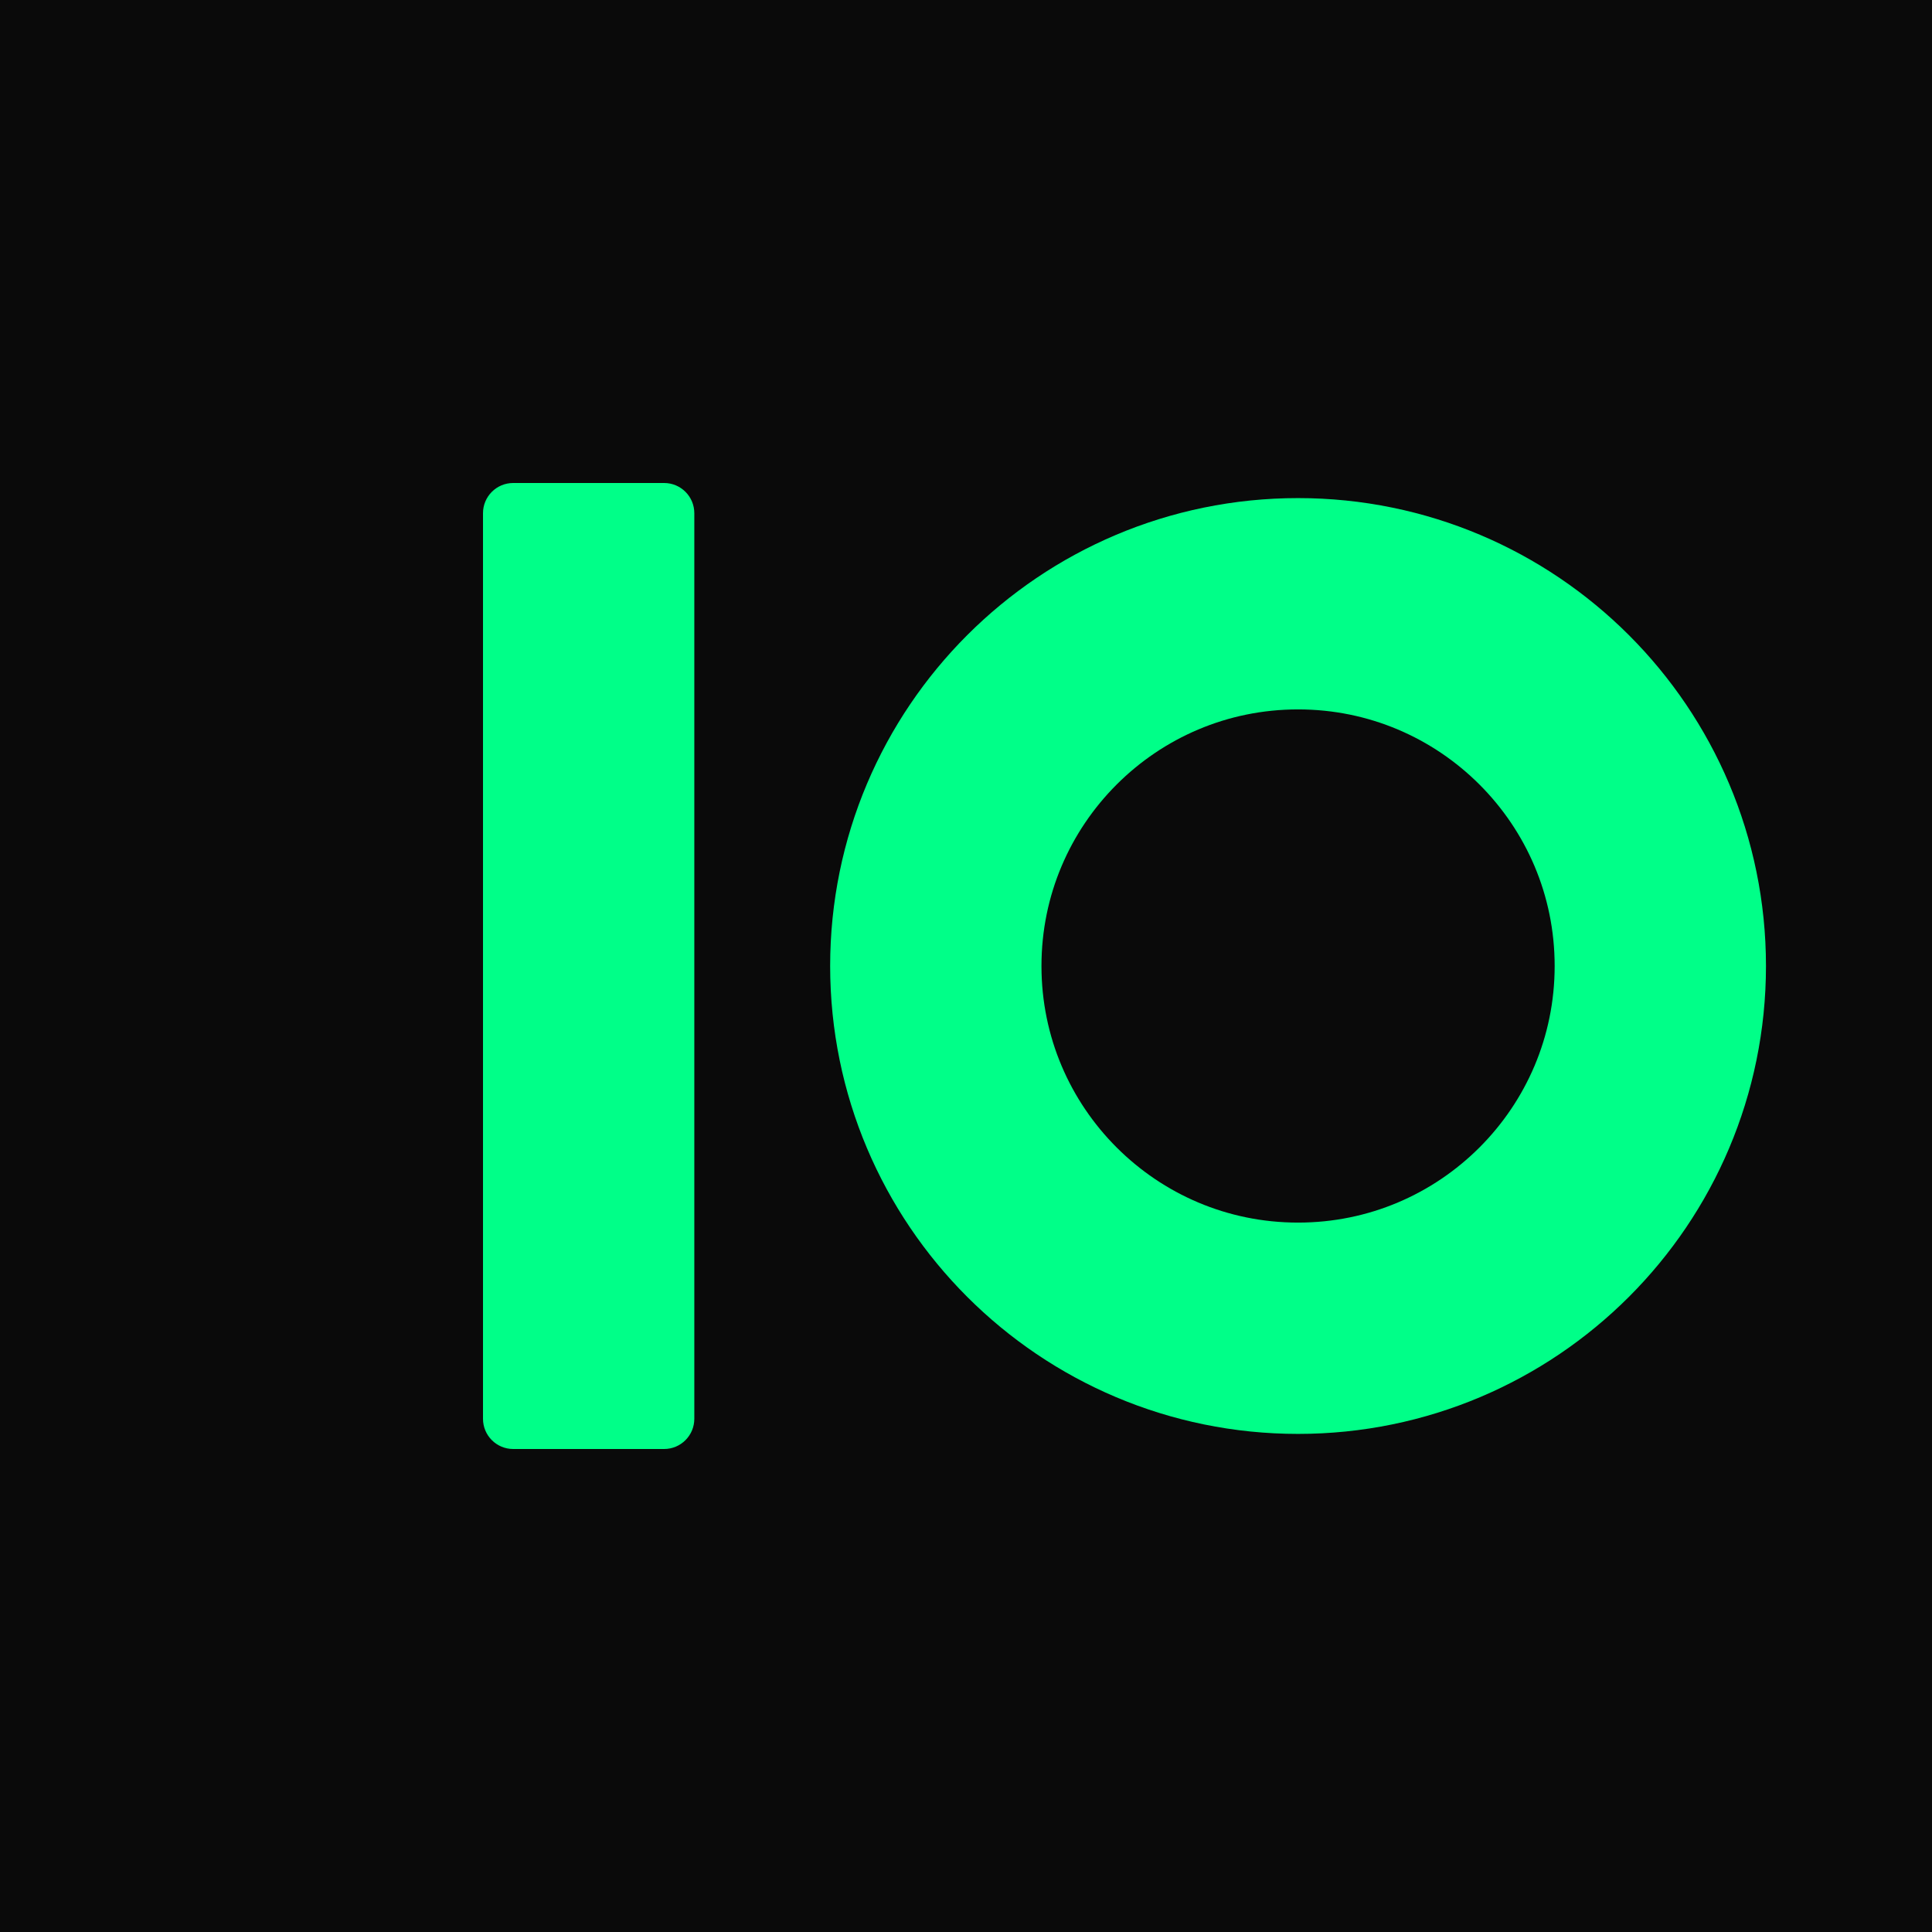
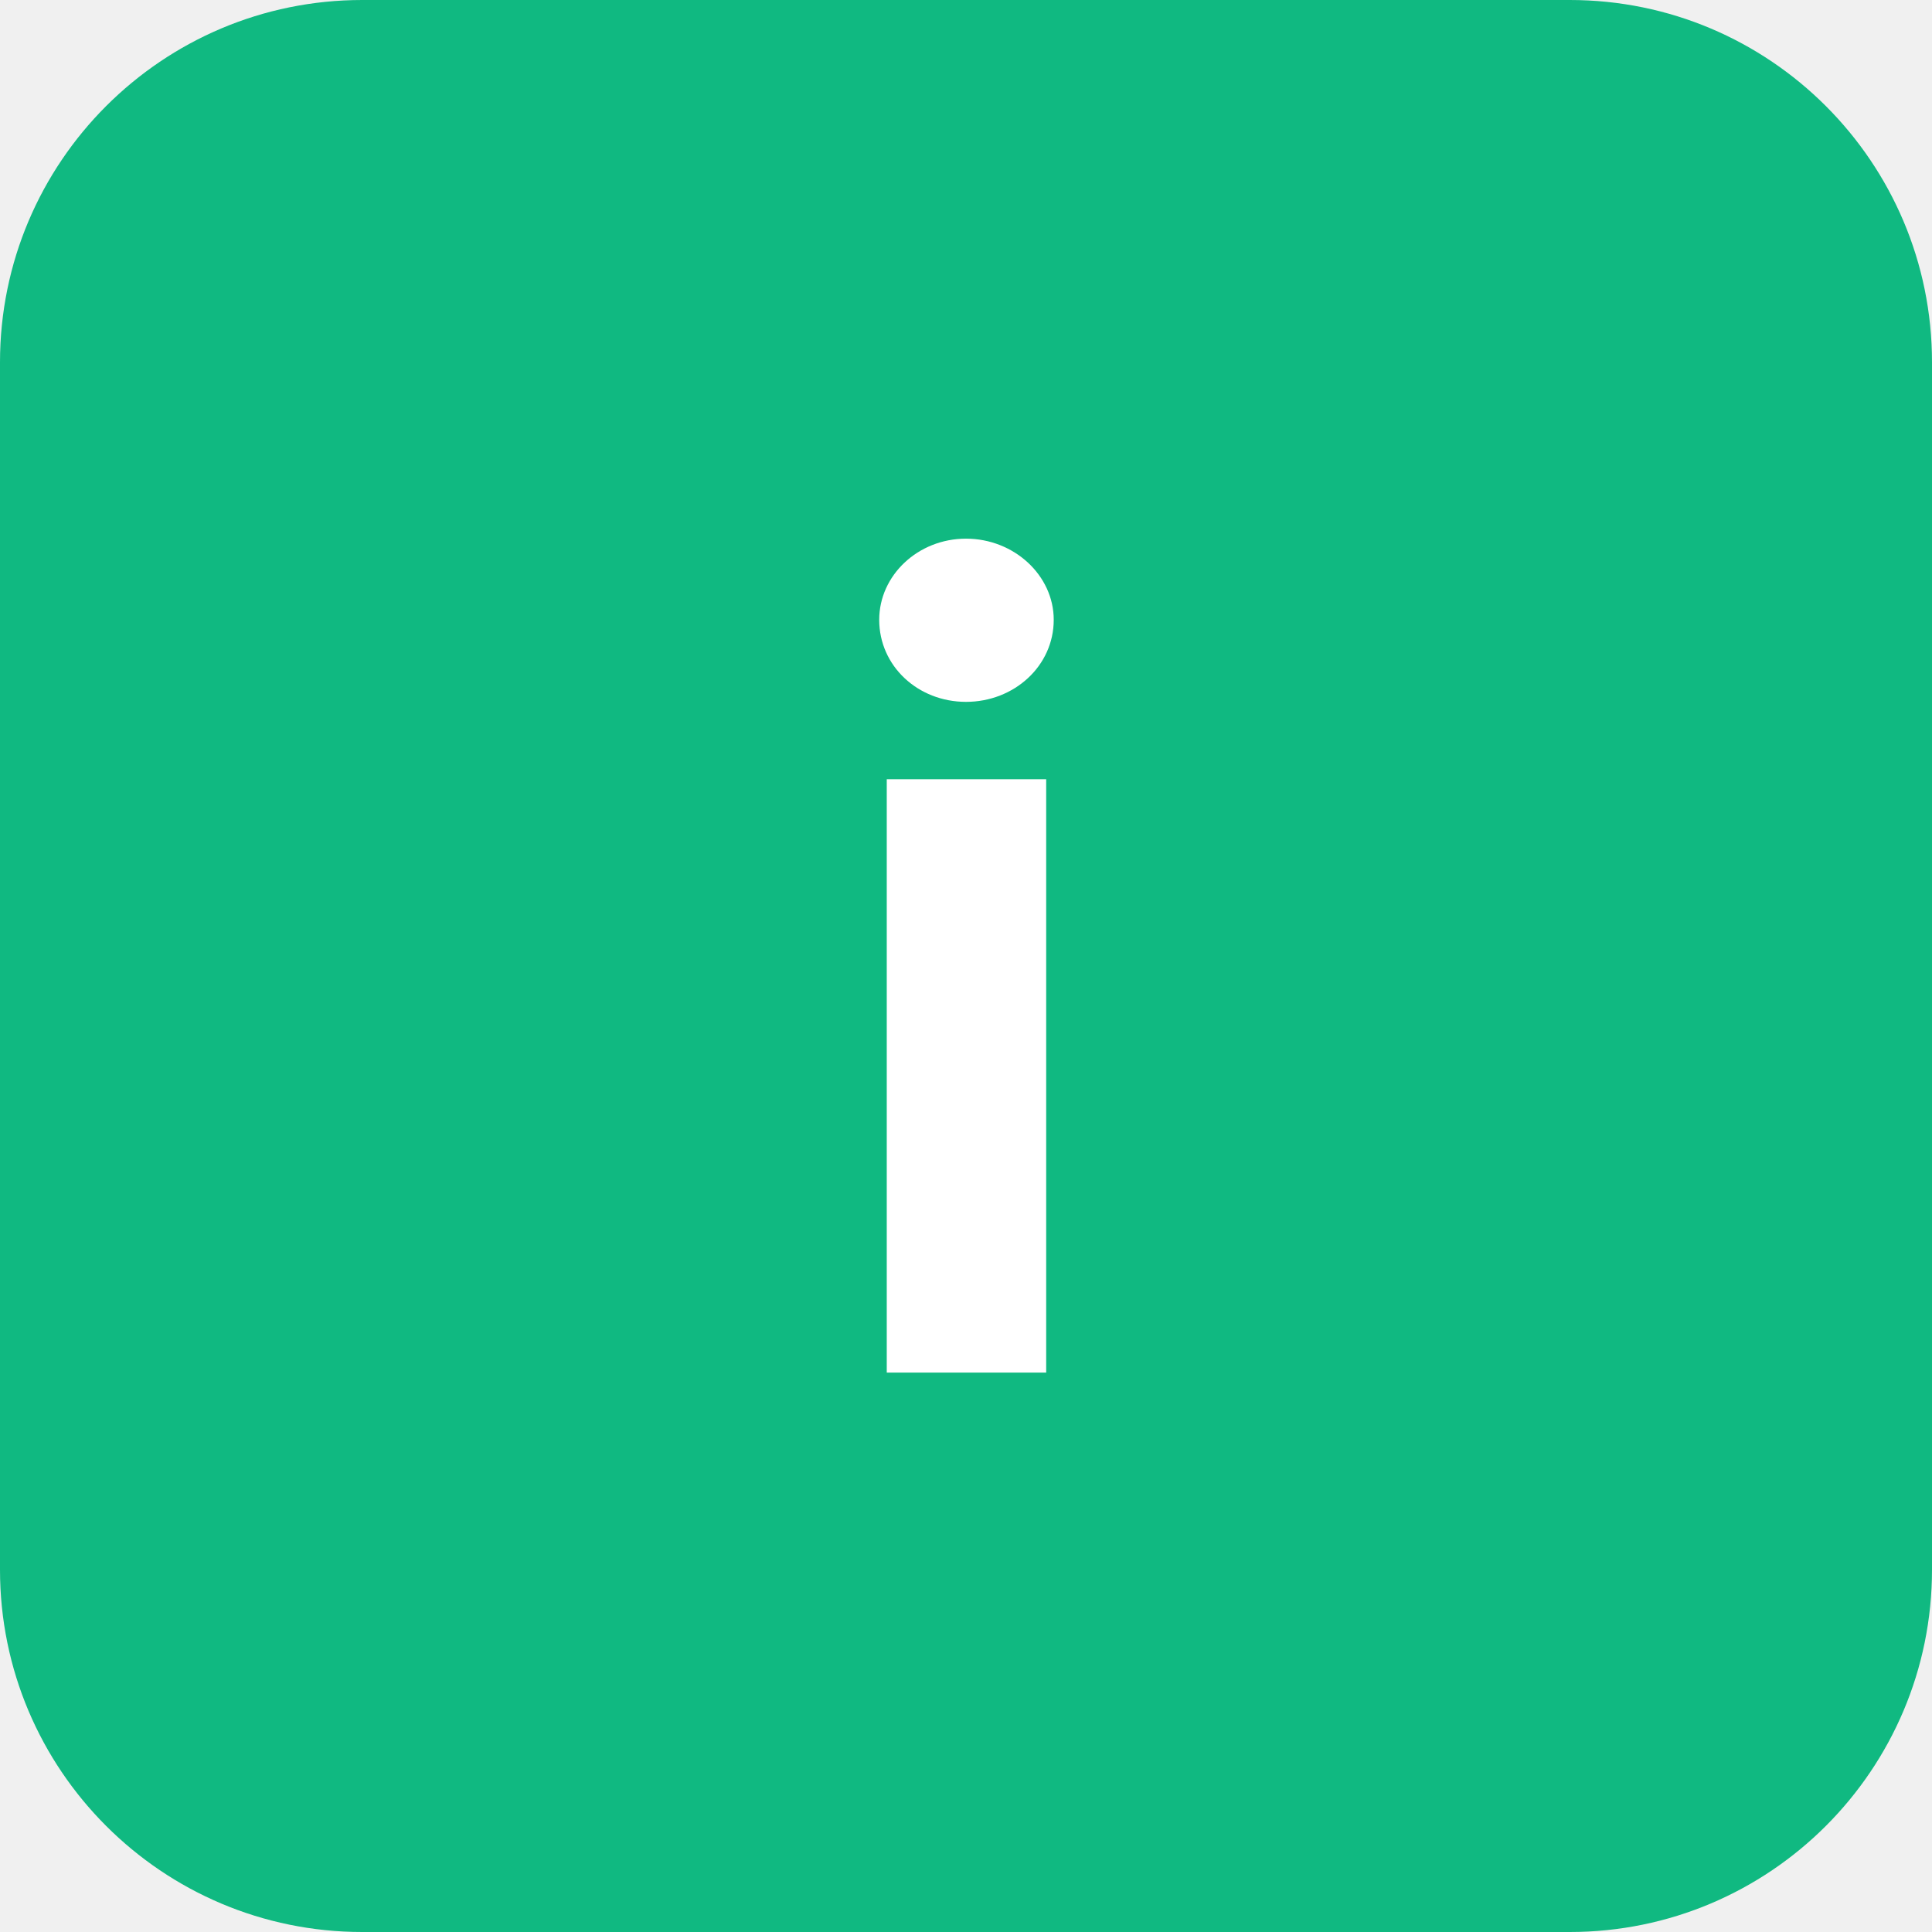
- <svg xmlns="http://www.w3.org/2000/svg" viewBox="0 0 64 64">
-   <rect width="64" height="64" fill="#0a0a0a" />
-   <rect x="16" y="16" width="7" height="32" fill="#00ff88" rx="1" />
-   <circle cx="43" cy="32" r="12" fill="none" stroke="#00ff88" stroke-width="7" />
+ <svg xmlns="http://www.w3.org/2000/svg" width="32" height="32" viewBox="0 0 32 32" fill="none">
+   <rect width="32" height="32" rx="6" fill="#10b981" />
+   <text x="50%" y="50%" dominant-baseline="middle" text-anchor="middle" fill="white" font-family="system-ui, -apple-system, sans-serif" font-weight="700" font-size="18">i</text>
</svg>
